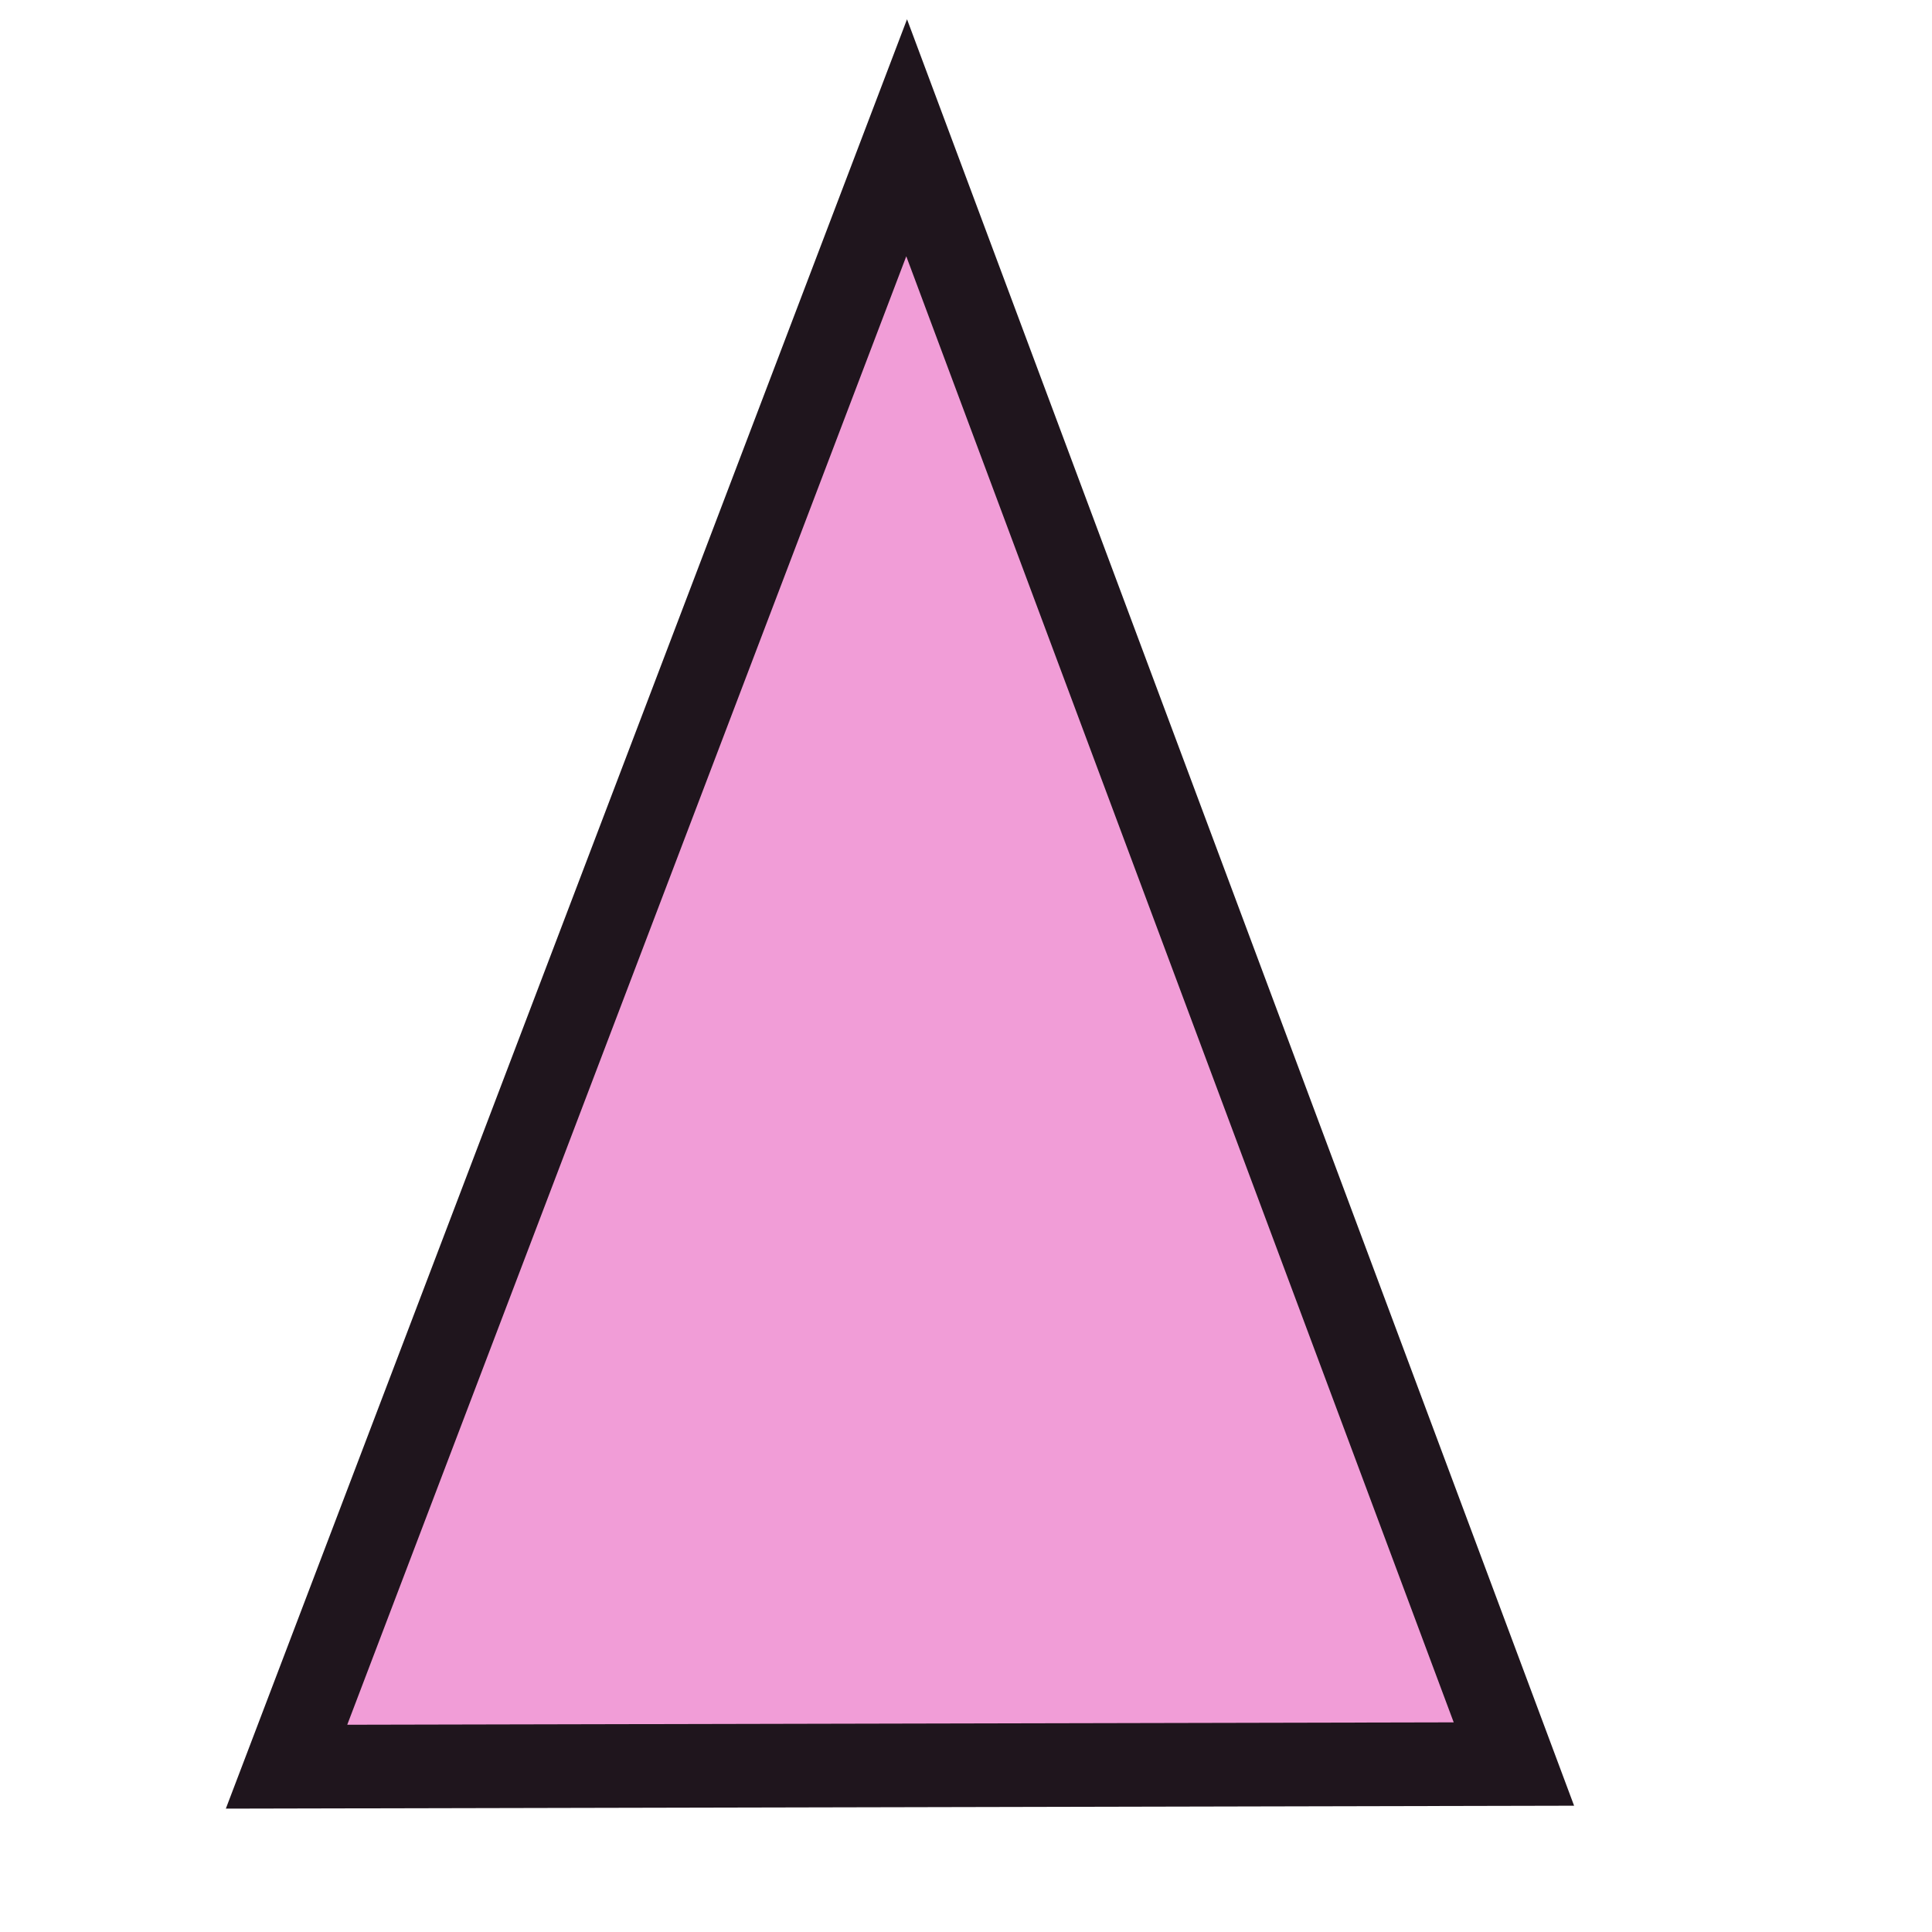
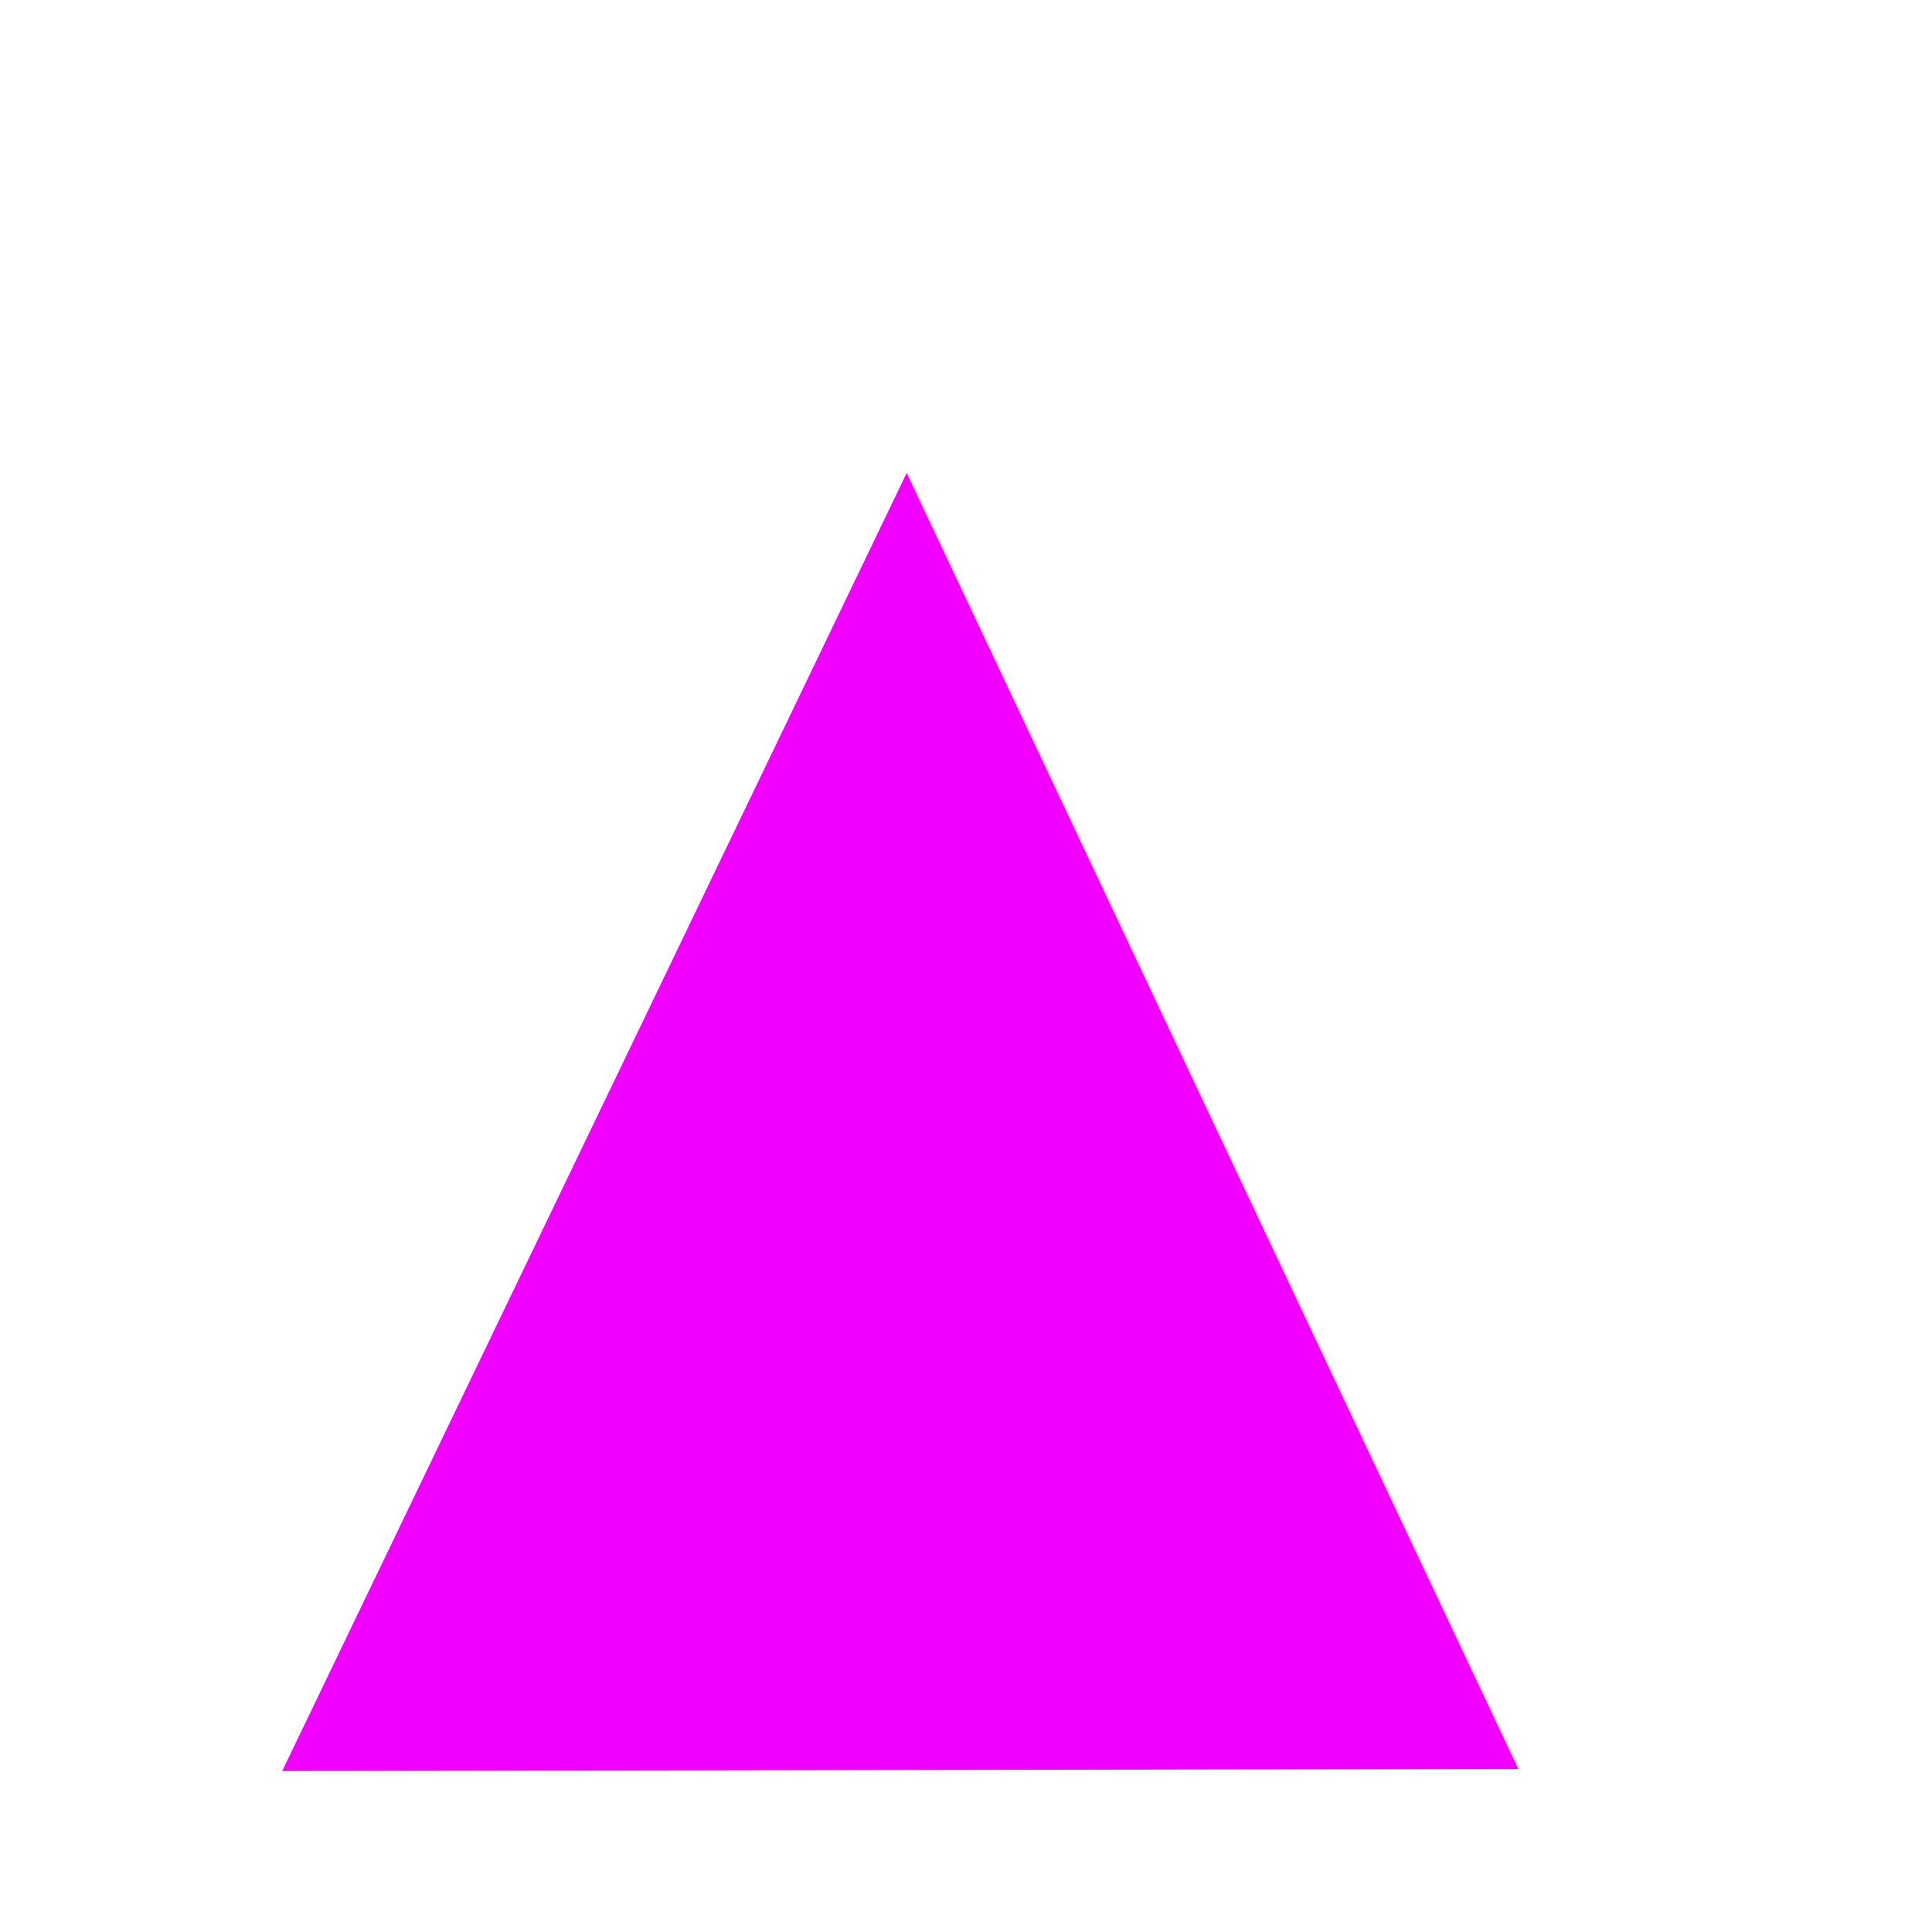
<svg xmlns="http://www.w3.org/2000/svg" width="32" height="32" id="svg2" version="1.0">
  <defs id="defs4" />
  <g id="layer1">
-     <path style="fill:#f19dd7;fill-opacity:1;fill-rule:evenodd;stroke:#1f151d;stroke-width:1.385px;stroke-linecap:butt;stroke-linejoin:miter;stroke-opacity:1" d="M 4.746,29.262 L 15.017,2.282 L 25.075,29.218 L 4.746,29.262 z " id="path3382" />
+     <path style="fill:#f100ff;fill-opacity:1;fill-rule:evenodd;stroke:none;stroke-width:1.241px;stroke-linecap:butt;stroke-linejoin:miter;stroke-opacity:1" d="M 4.674,29.334 L 15.017,7.835 L 25.147,29.299 L 4.674,29.334 z " id="path3382" />
  </g>
</svg>
